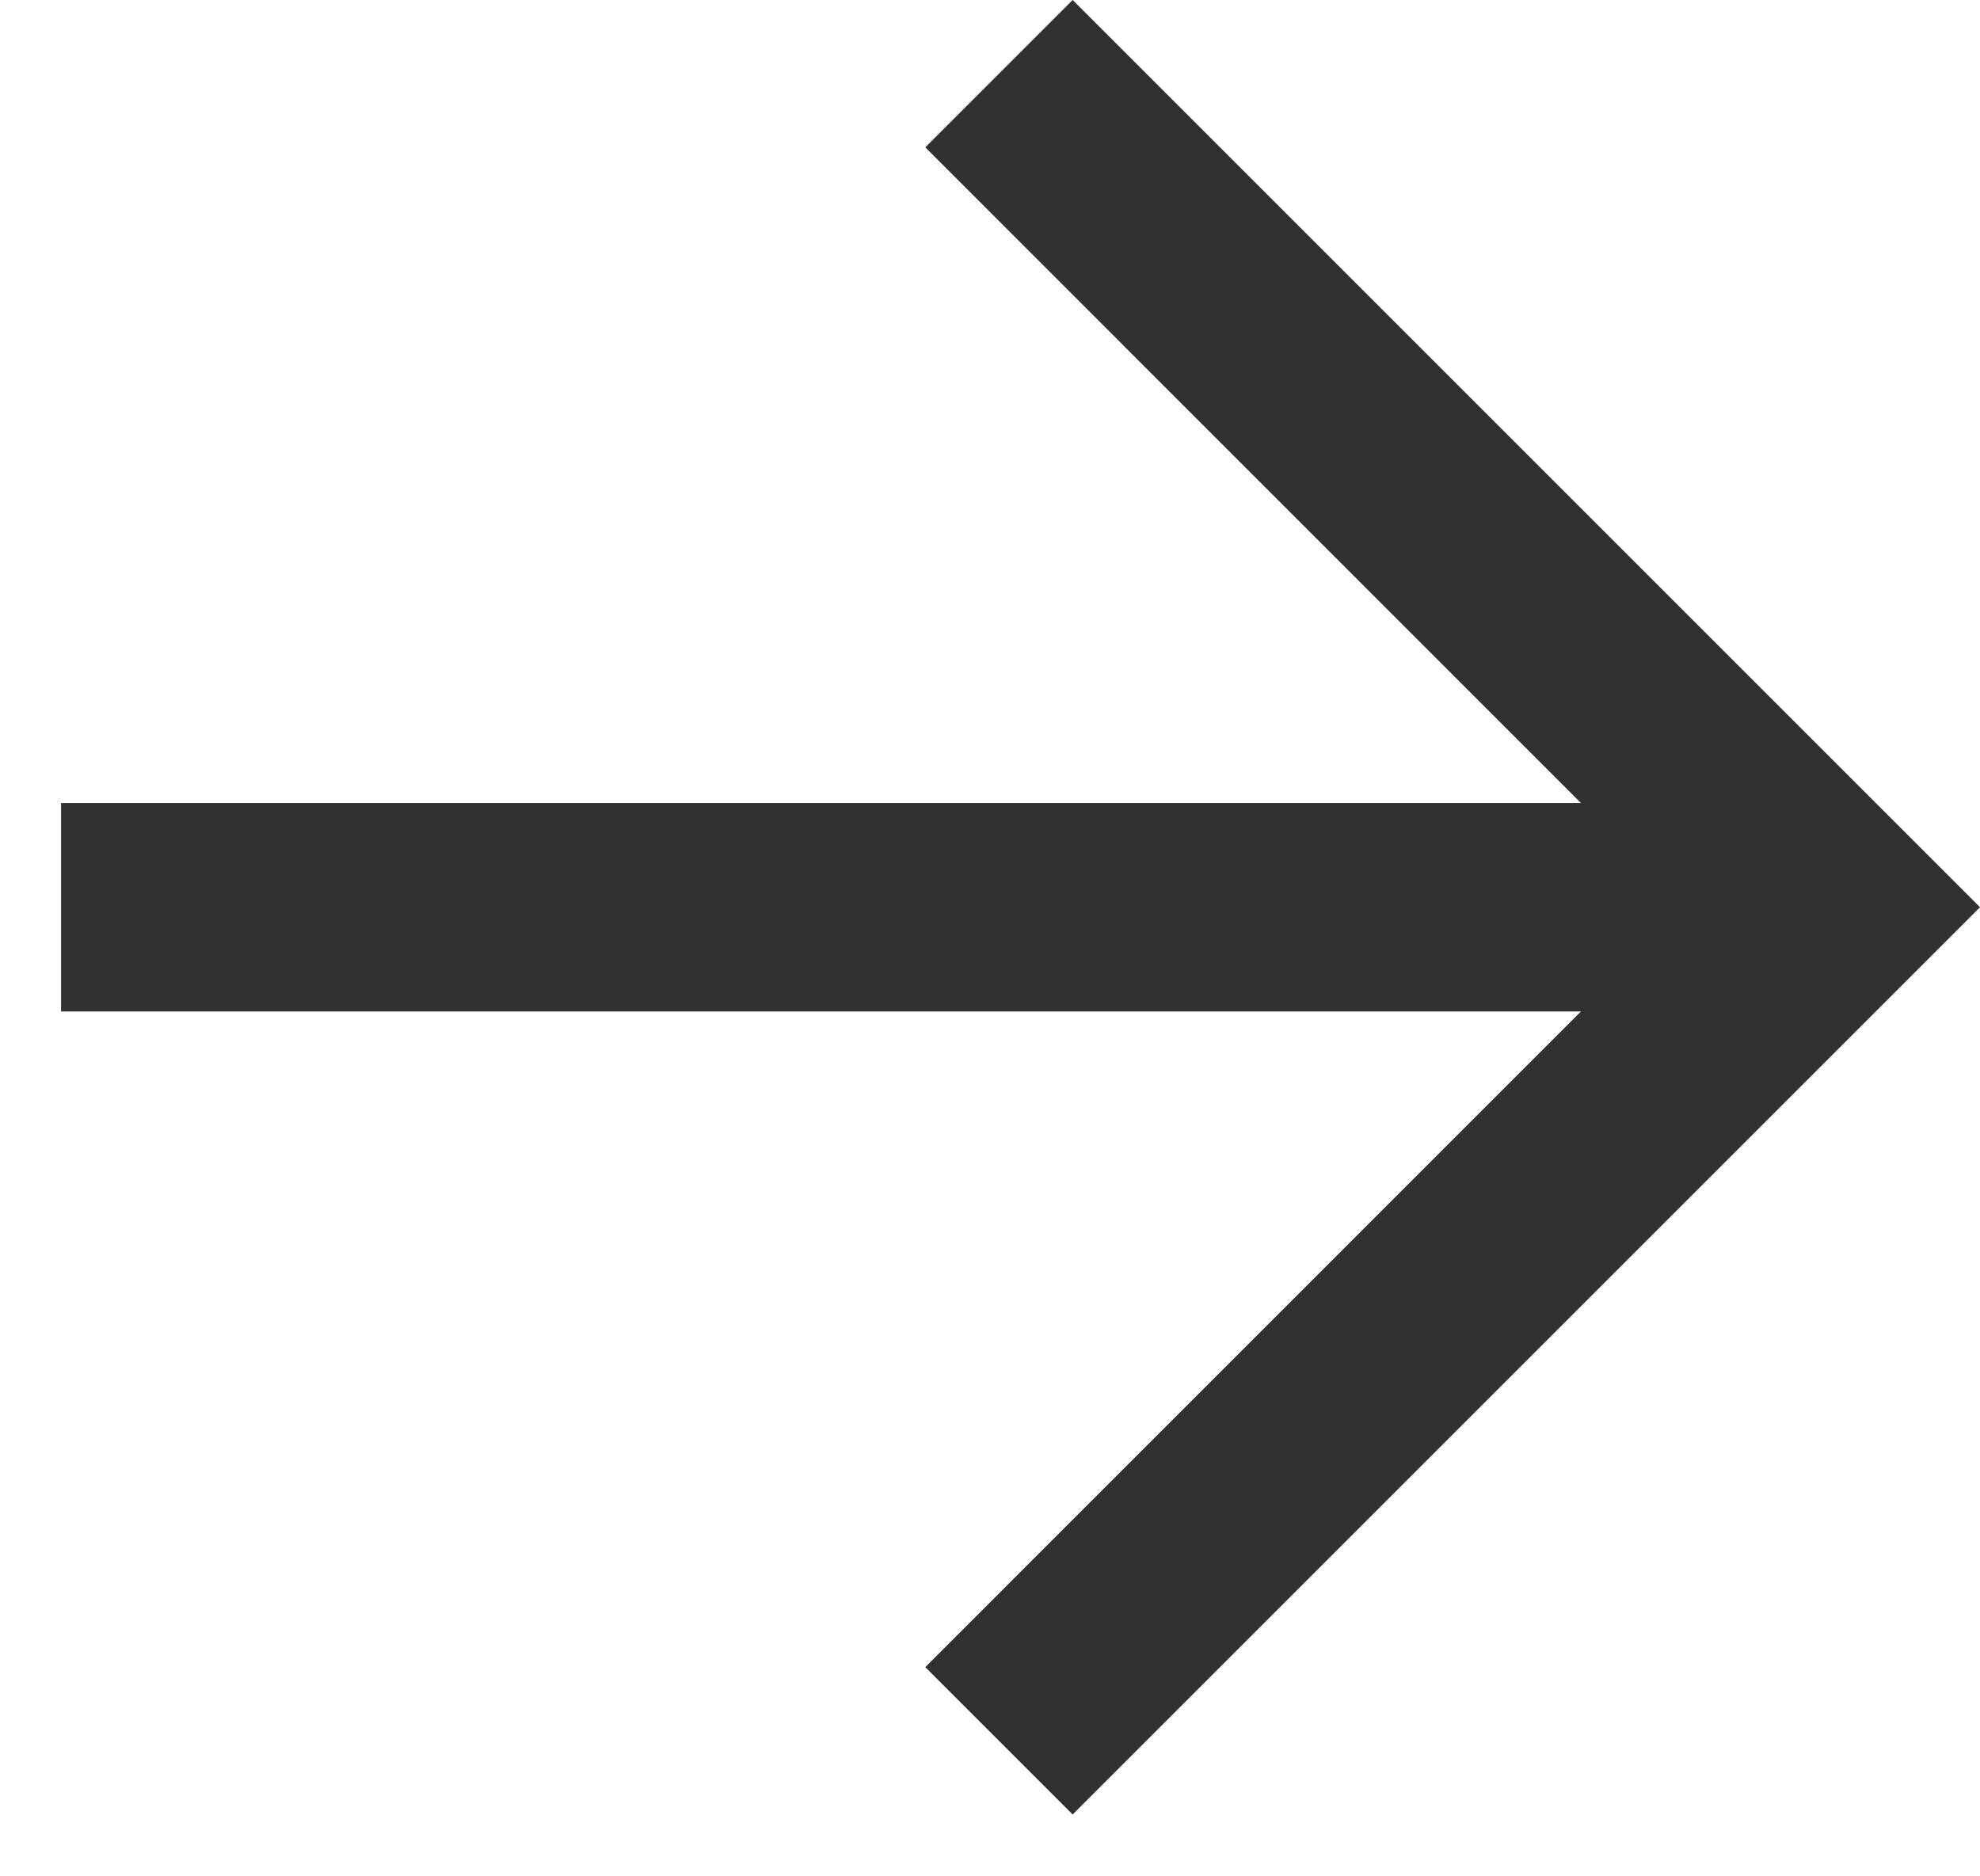
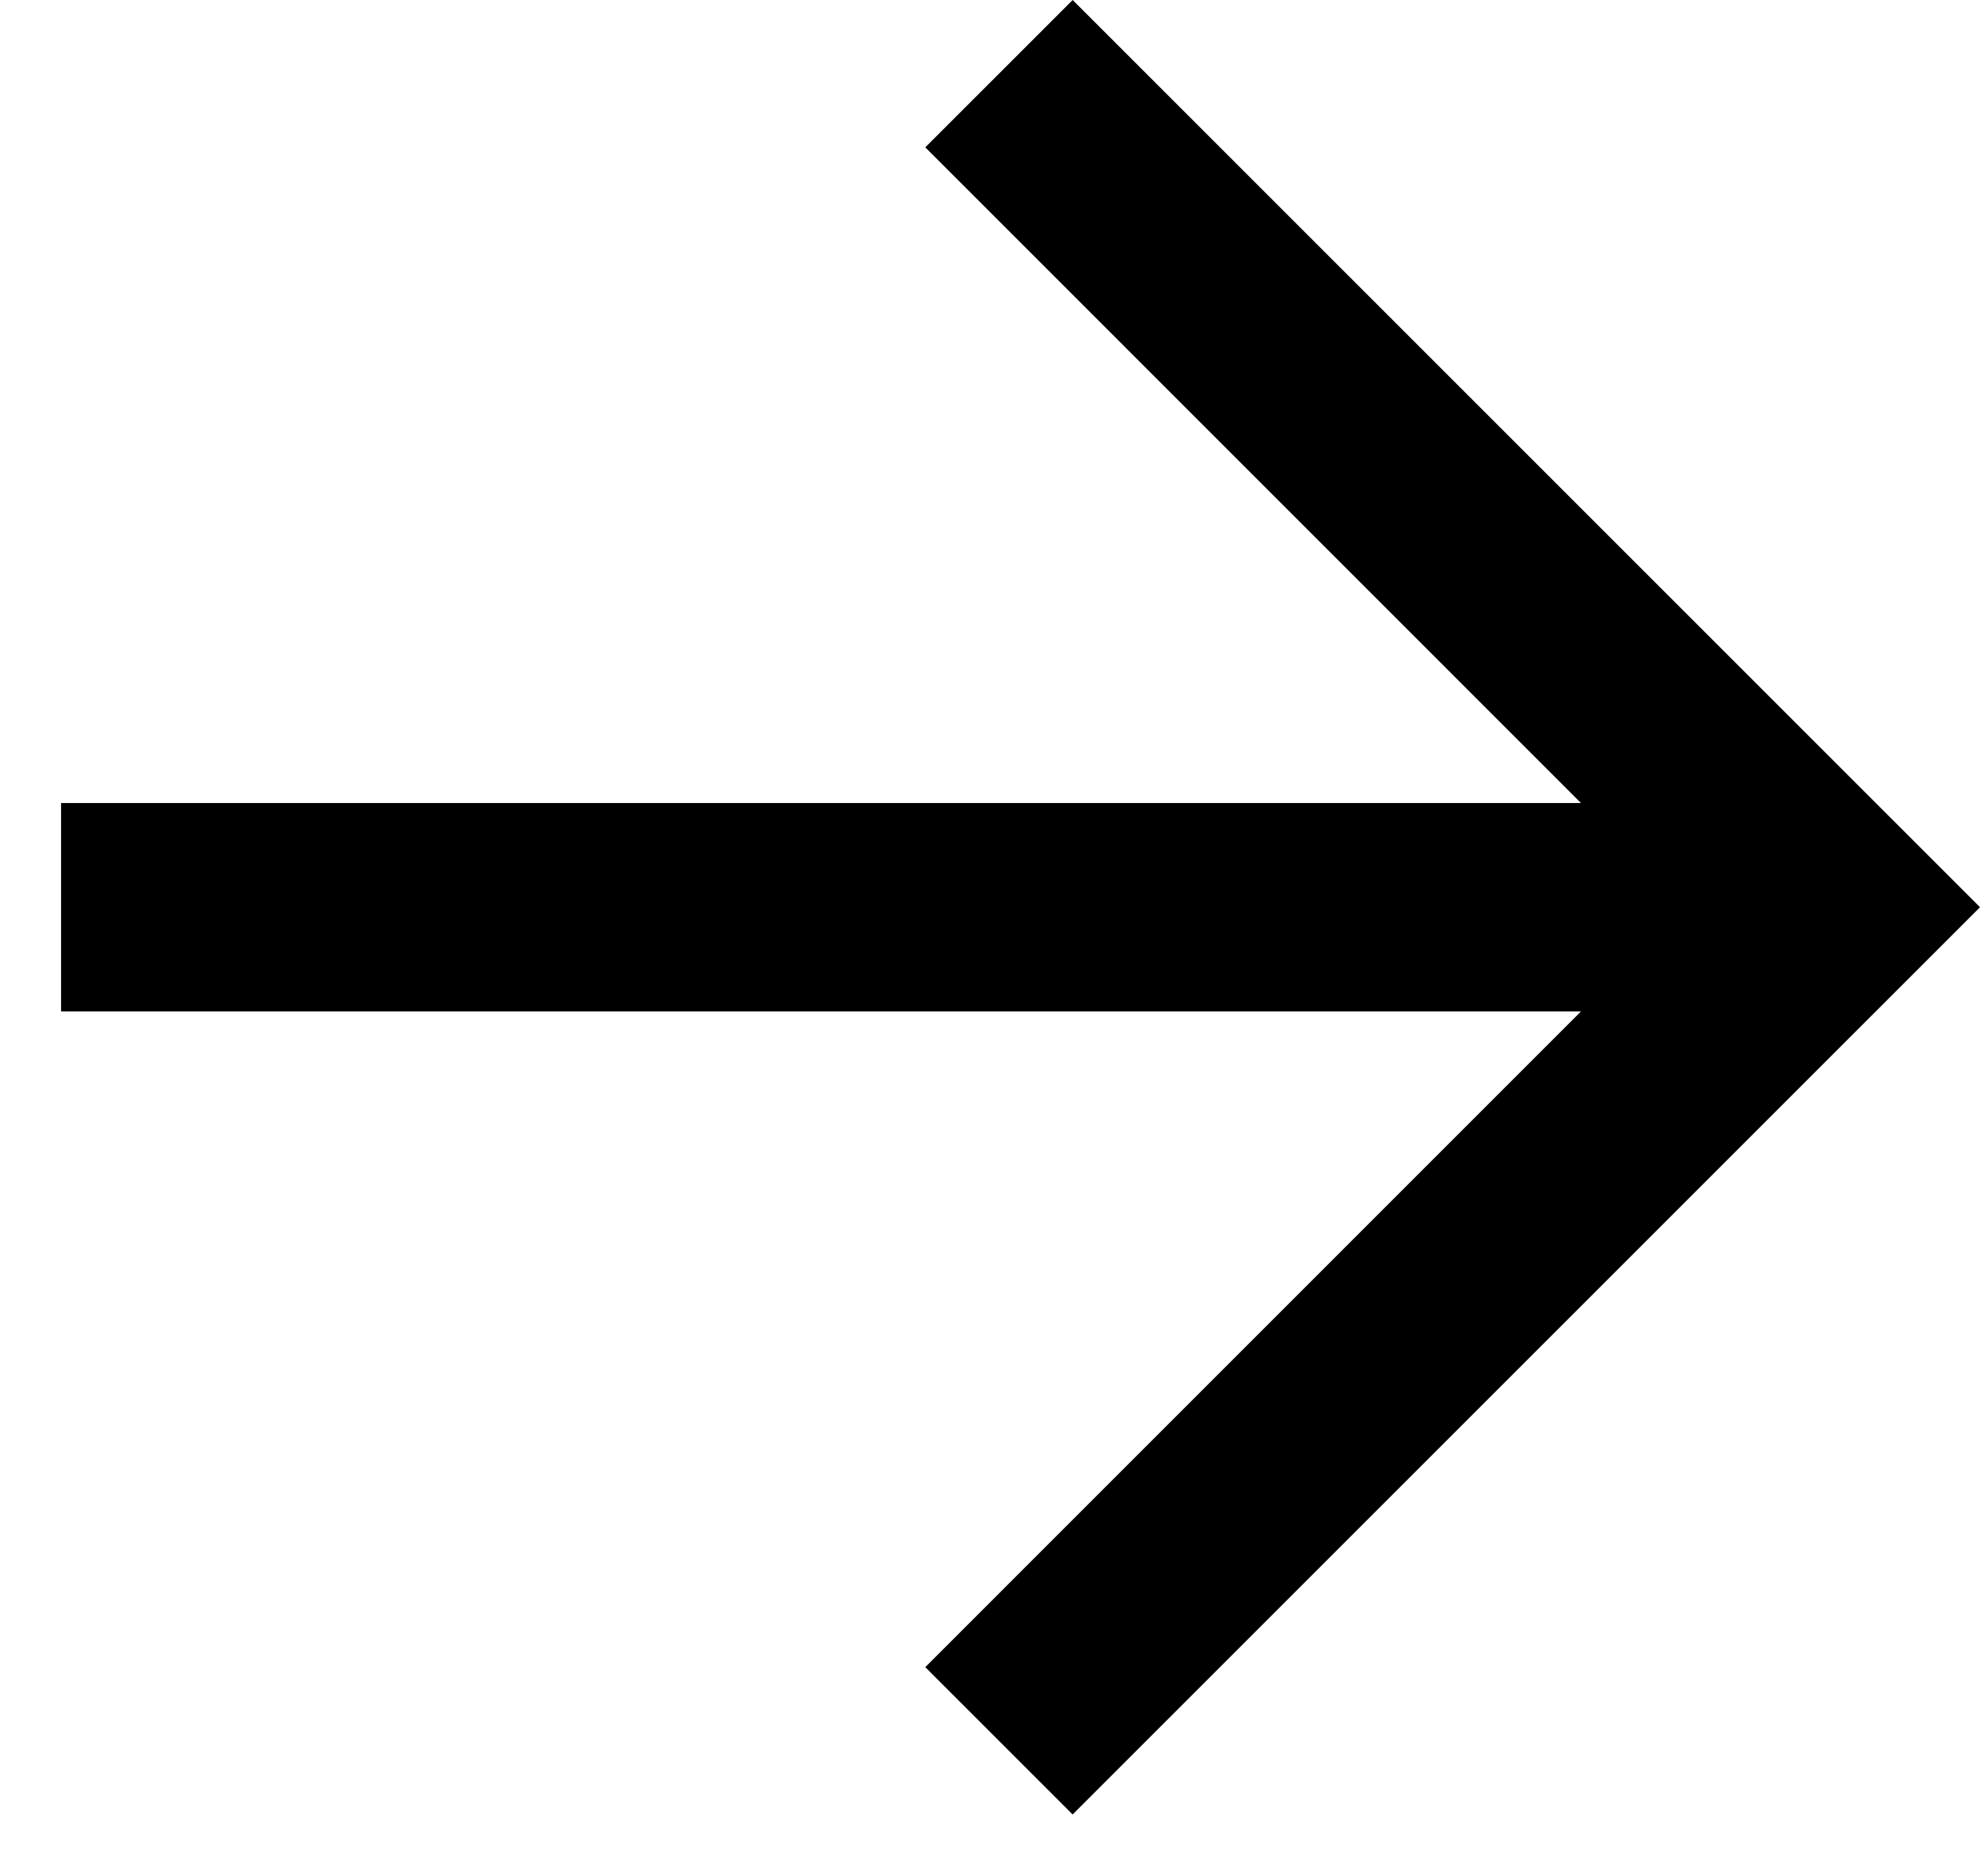
- <svg xmlns="http://www.w3.org/2000/svg" width="19" height="18" viewBox="0 0 19 18" fill="none">
-   <path fill-rule="evenodd" clip-rule="evenodd" d="M15.171 7.707H0.586V9.707H15.171L8.879 16L10.293 17.414L19 8.707L10.293 9.34601e-05L8.879 1.414L15.171 7.707Z" fill="#303030" />
+ <svg xmlns="http://www.w3.org/2000/svg" width="19" height="18" viewBox="0 0 19 18">
+   <path d="M15.171 7.707H0.586V9.707H15.171L8.879 16L10.293 17.414L19 8.707L10.293 9.34601e-05L8.879 1.414L15.171 7.707Z" />
</svg>
